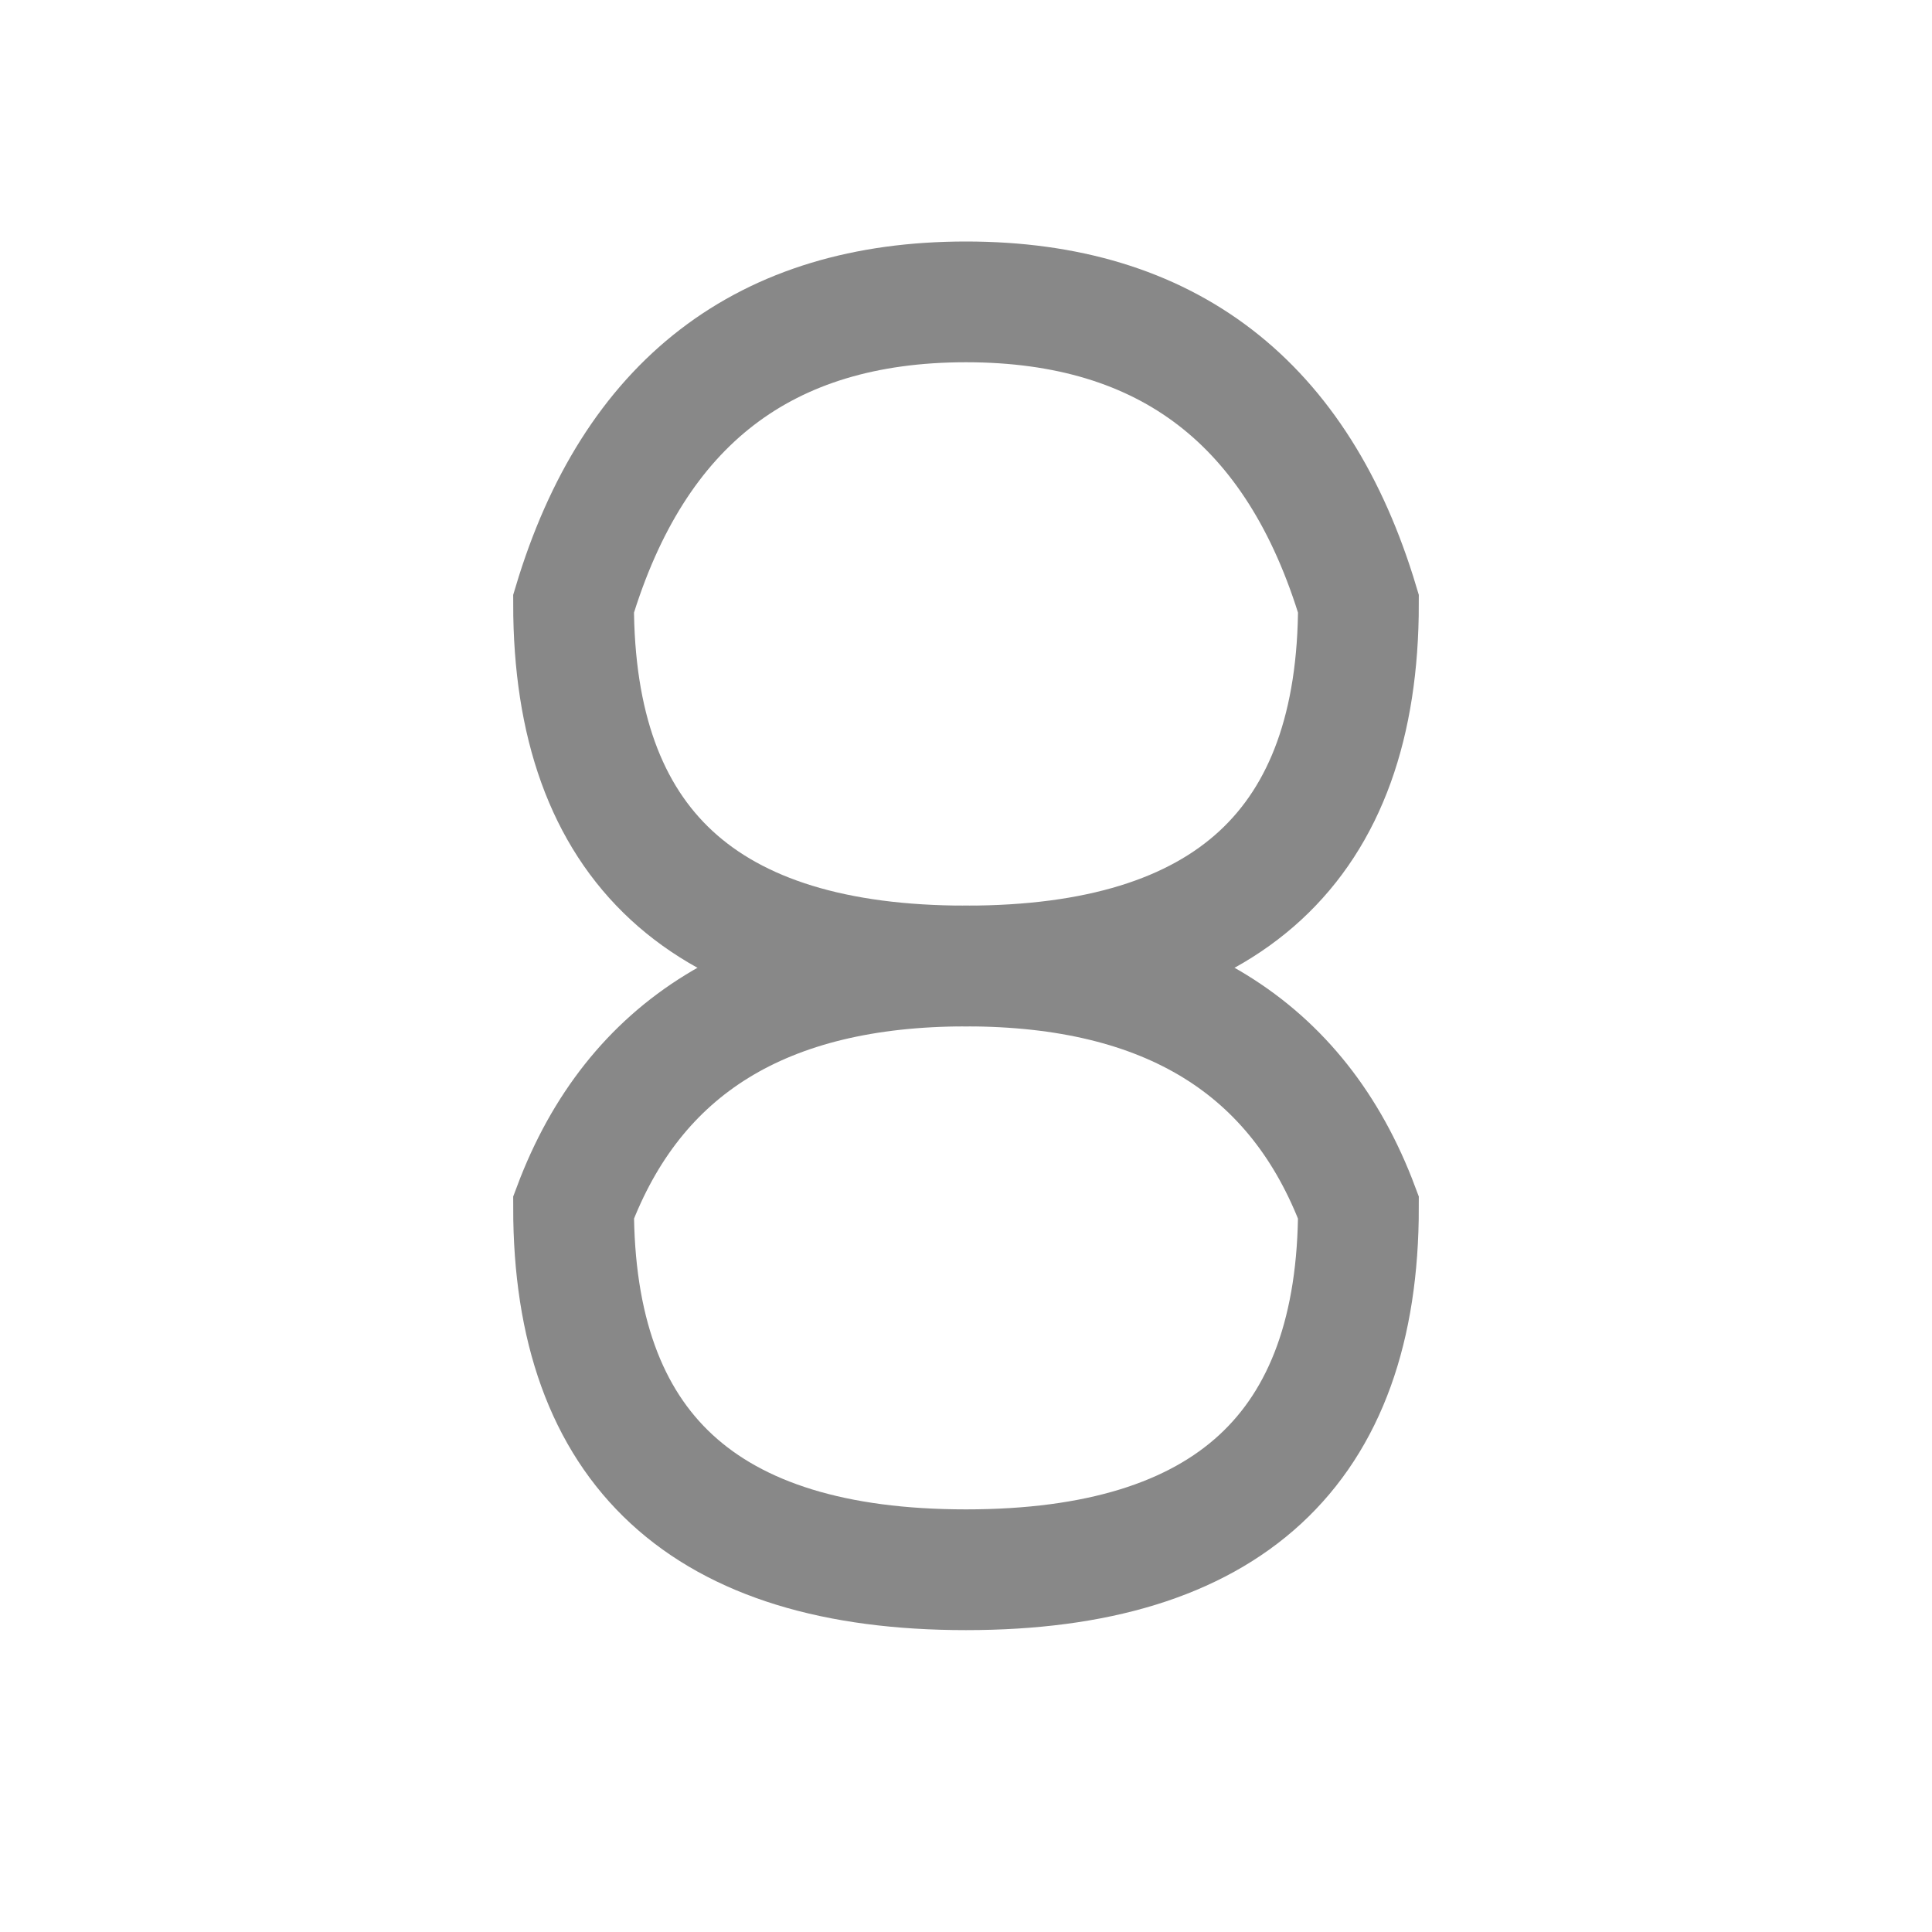
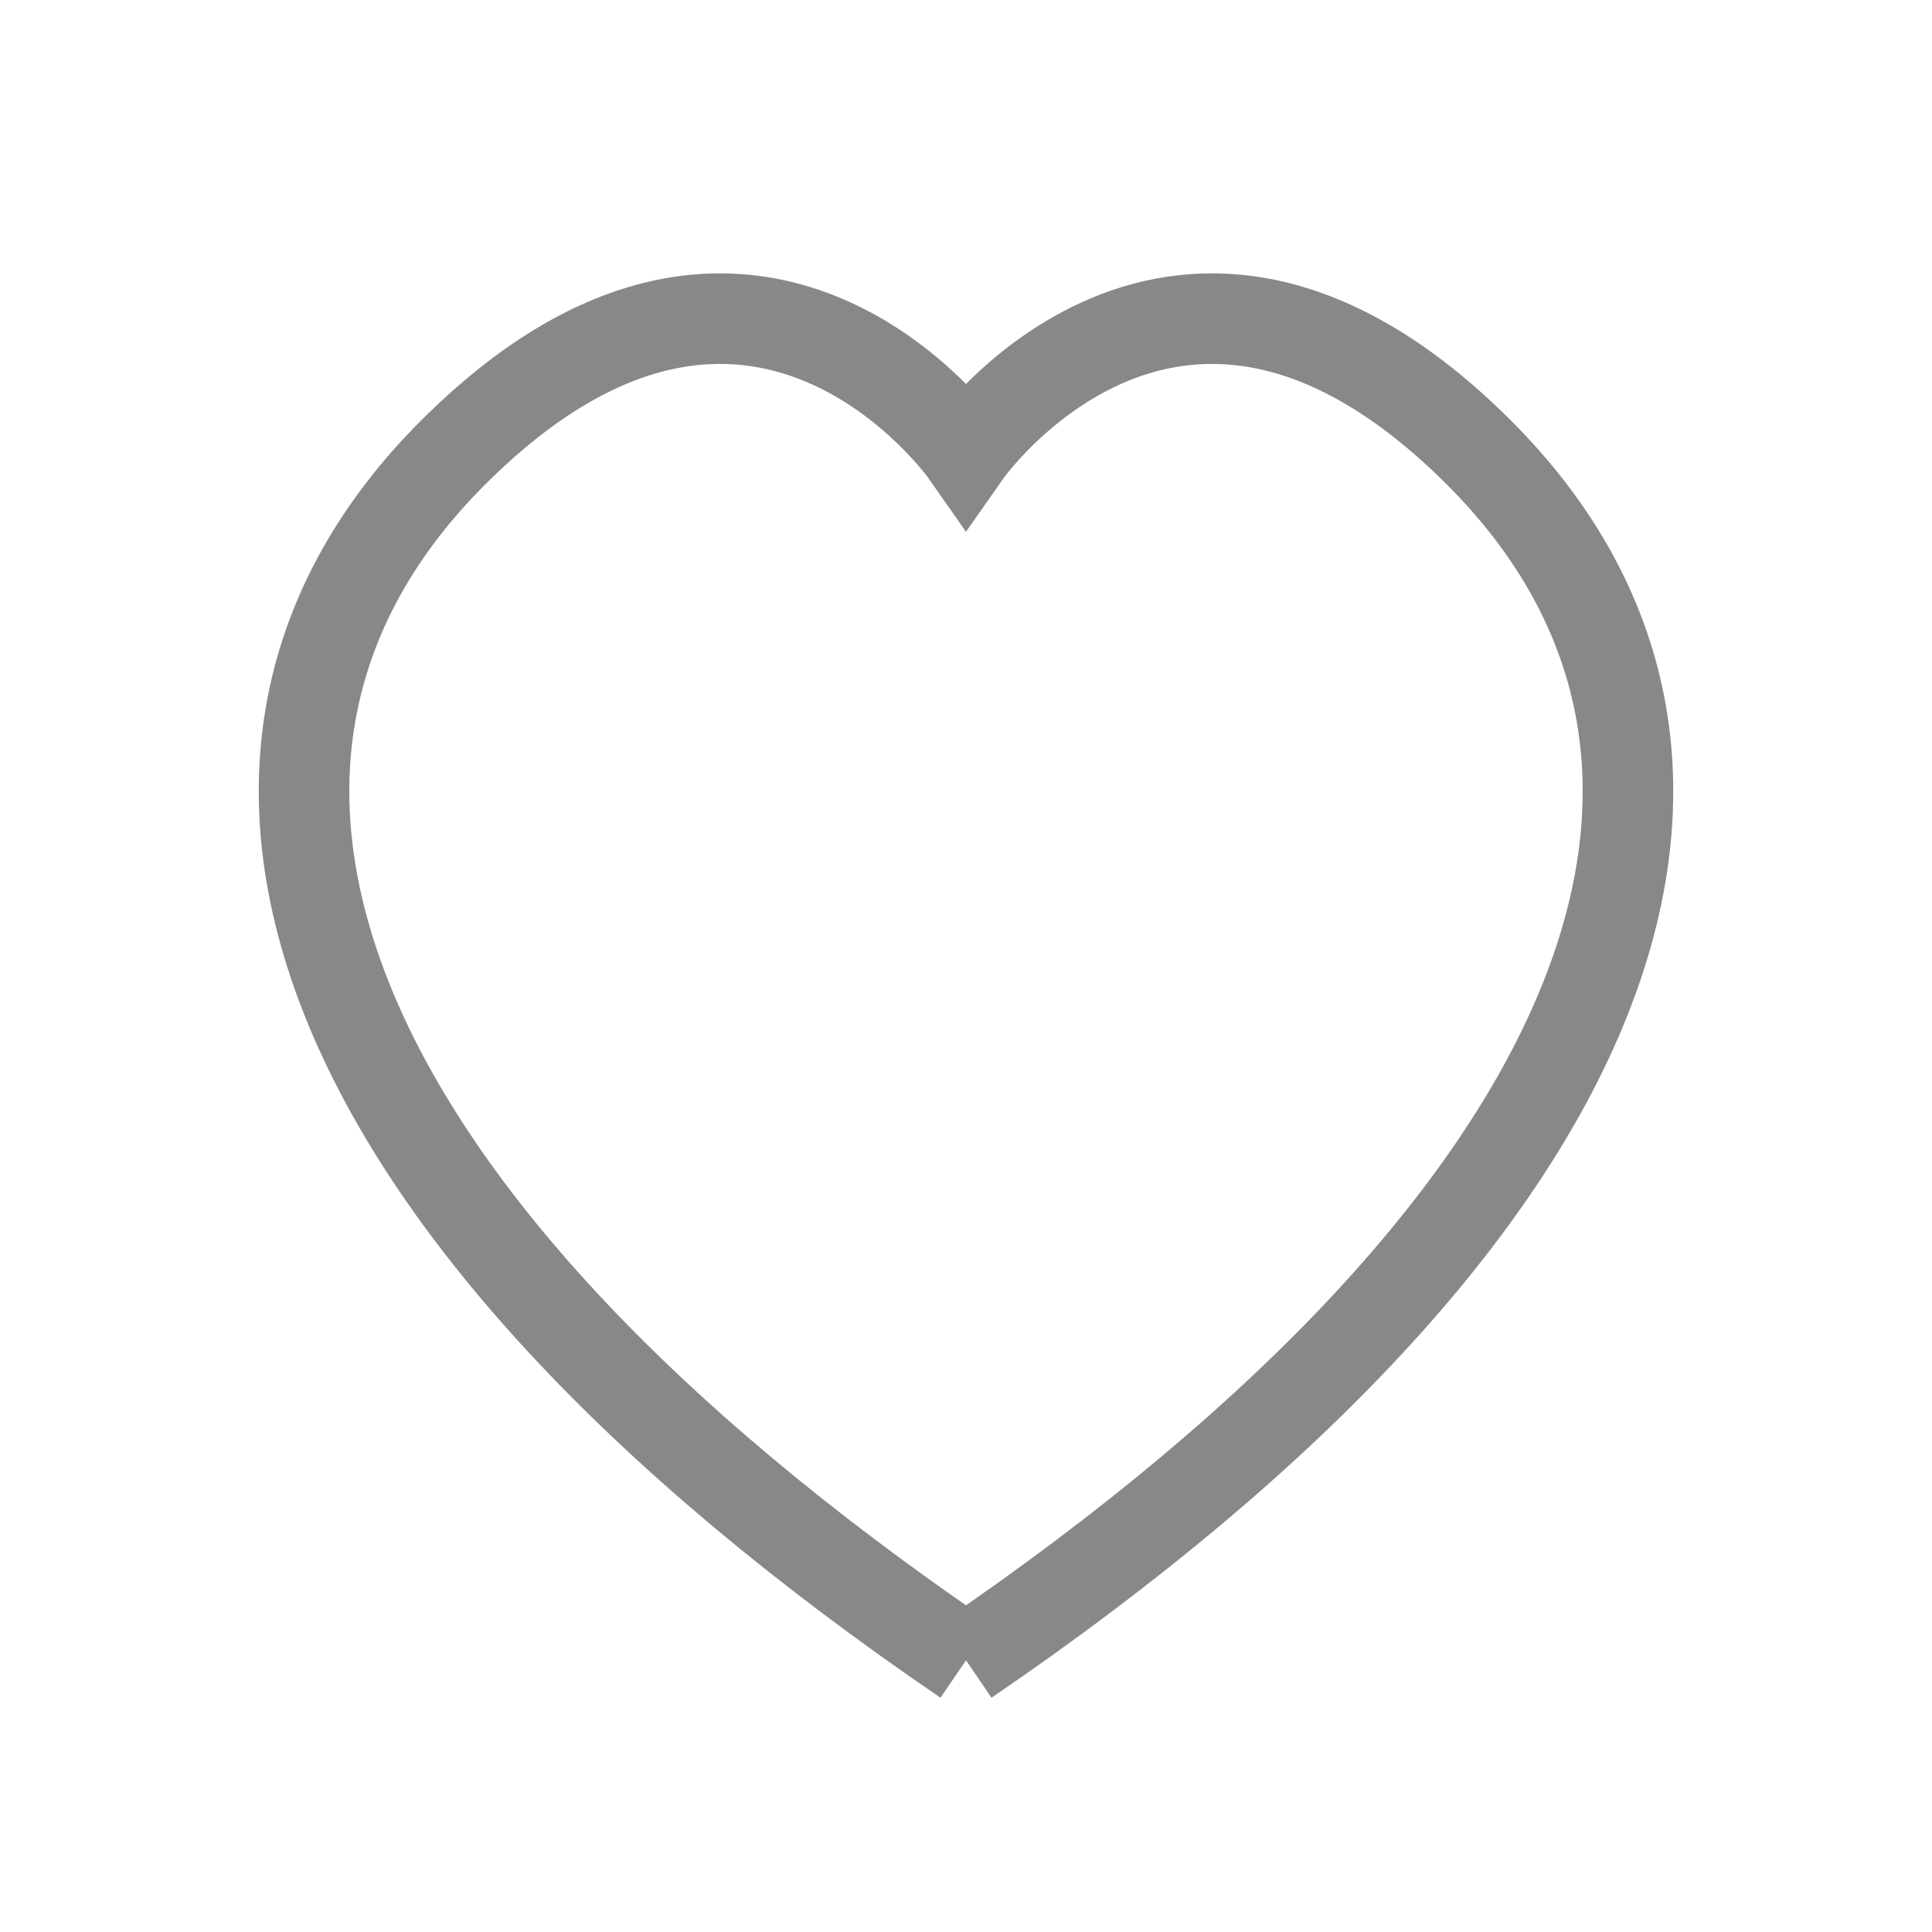
<svg xmlns="http://www.w3.org/2000/svg" viewBox="0 0 64 64">
-   <path d="M32 10 Q 42 10 45 20 Q 45 32 32 32 Q 19 32 19 20 Q 22 10 32 10" stroke="#888" stroke-width="4" fill="none" />
-   <path d="M32 32 Q 42 32 45 40 Q 45 52 32 52 Q 19 52 19 40 Q 22 32 32 32" stroke="#888" stroke-width="4" fill="none" />
+   <path d="M32 55 C 10 40, 5 25, 15 15 C 25 5, 32 15, 32 15 C 32 15, 39 5, 49 15 C 59 25, 54 40, 32 55" fill="none" stroke="#888" stroke-width="3" />
</svg>
